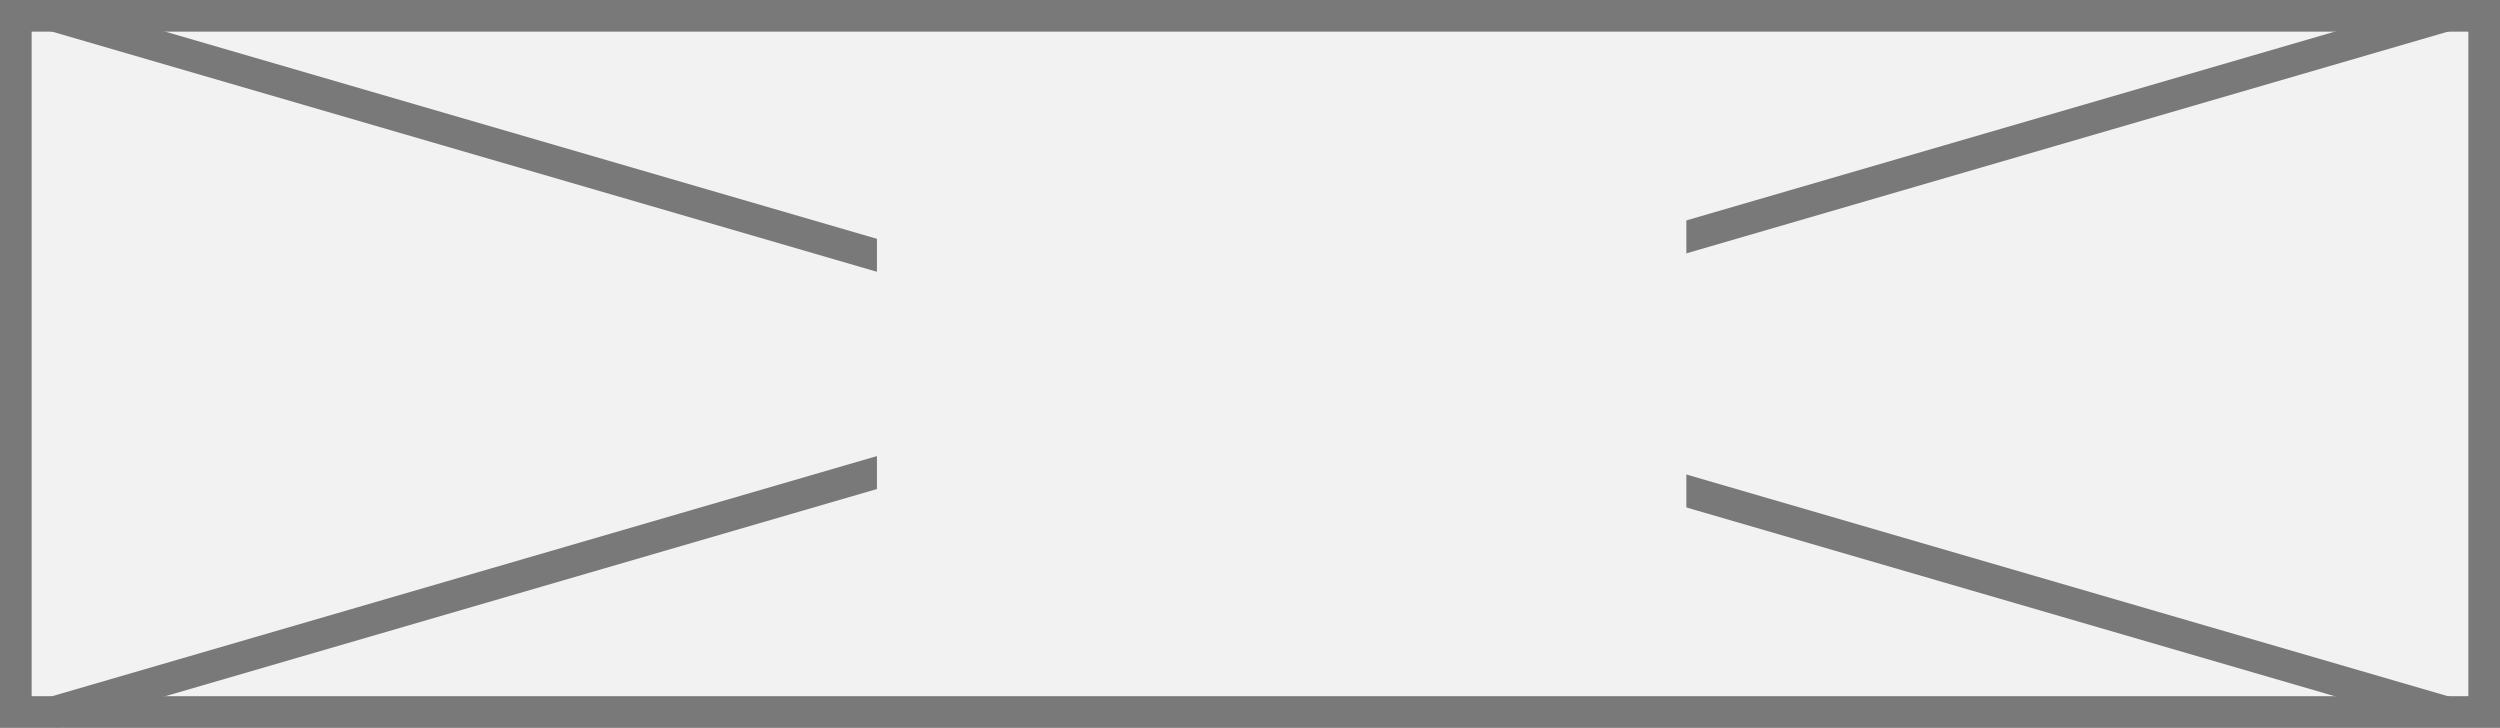
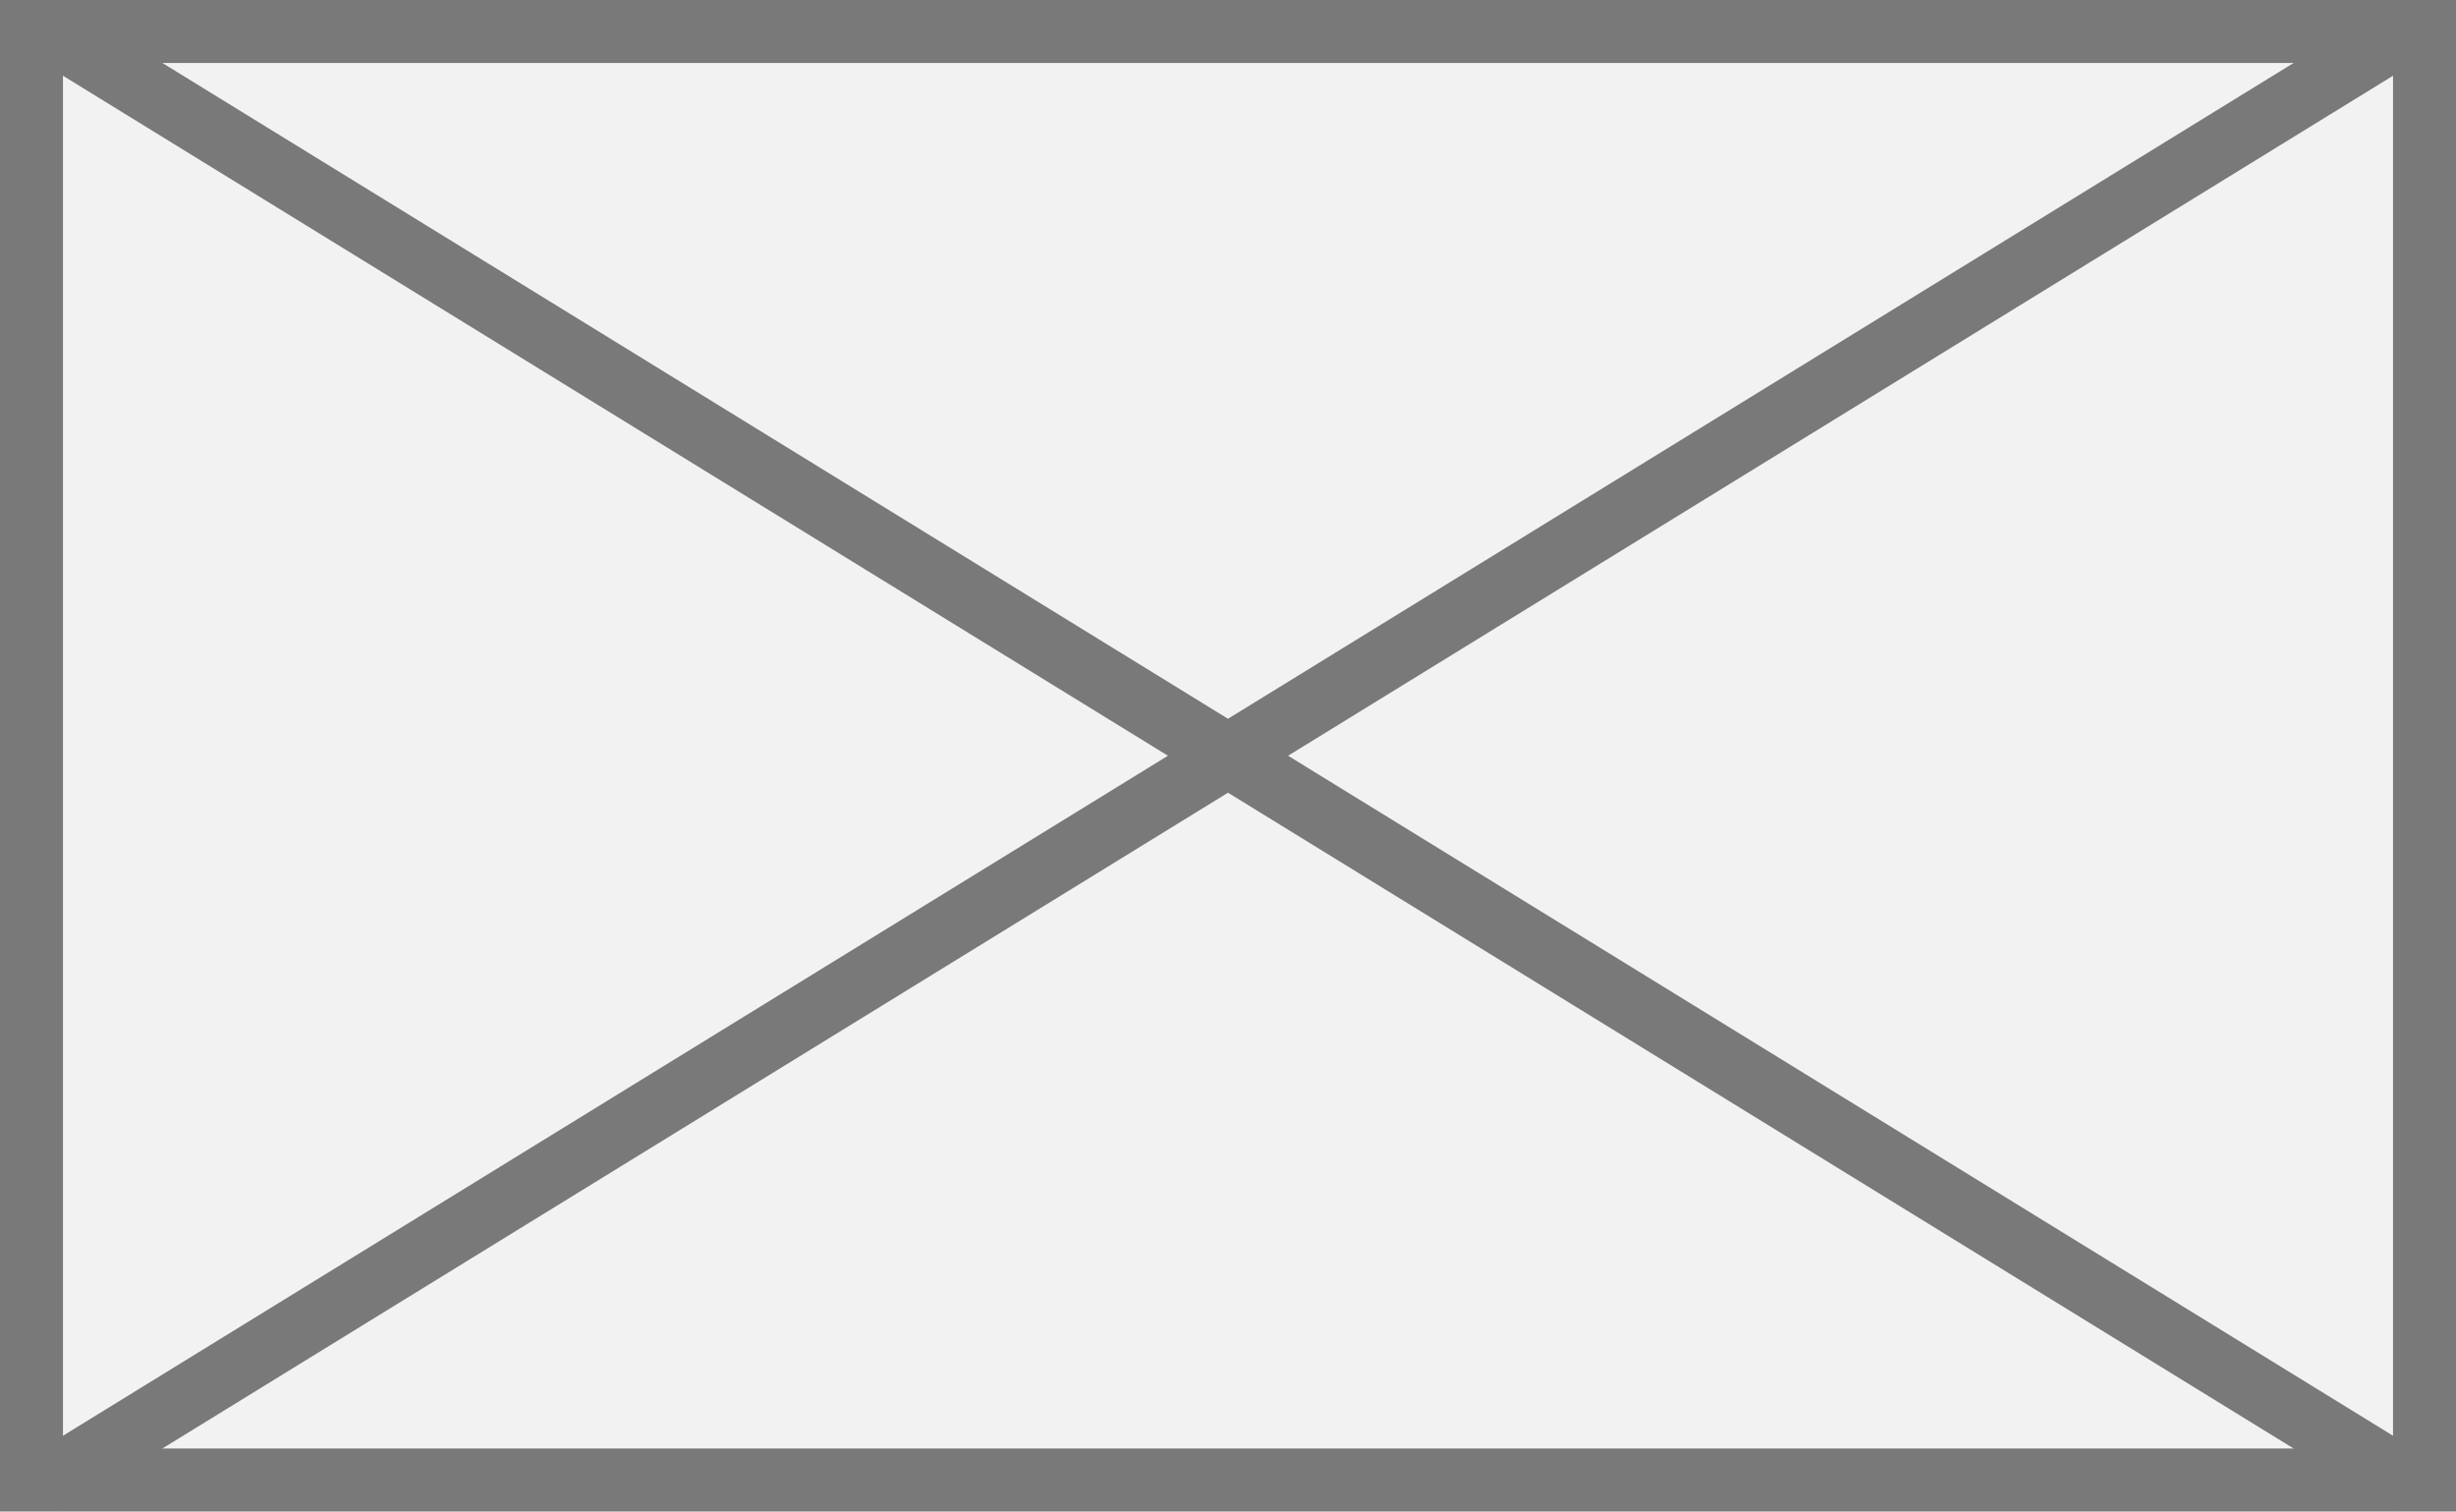
- <svg xmlns="http://www.w3.org/2000/svg" version="1.1" width="79px" height="23px">
-   <defs>
-     <mask fill="white" id="clip10">
-       <path d="M 1061.711 144  L 1087.289 144  L 1087.289 163  L 1061.711 163  Z M 1034 141  L 1113 141  L 1113 164  L 1034 164  Z " fill-rule="evenodd" />
-     </mask>
-   </defs>
-   <g transform="matrix(1 0 0 1 -1034 -141 )">
-     <path d="M 1034.5 141.5  L 1112.5 141.5  L 1112.5 163.5  L 1034.5 163.5  L 1034.5 141.5  Z " fill-rule="nonzero" fill="#f2f2f2" stroke="none" />
-     <path d="M 1034.5 141.5  L 1112.5 141.5  L 1112.5 163.5  L 1034.5 163.5  L 1034.5 141.5  Z " stroke-width="1" stroke="#797979" fill="none" />
-     <path d="M 1035.649 141.48  L 1111.351 163.52  M 1111.351 141.48  L 1035.649 163.52  " stroke-width="1" stroke="#797979" fill="none" mask="url(#clip10)" />
+ <svg xmlns="http://www.w3.org/2000/svg" version="1.1" width="39px" height="24px">
+   <g transform="matrix(1 0 0 1 -254 -4 )">
+     <path d="M 254.5 4.5  L 292.5 4.5  L 292.5 27.5  L 254.5 27.5  L 254.5 4.5  Z " fill-rule="nonzero" fill="#f2f2f2" stroke="none" />
+     <path d="M 254.5 4.5  L 292.5 4.5  L 292.5 27.5  L 254.5 27.5  L 254.5 4.5  Z " stroke-width="1" stroke="#797979" fill="none" />
+     <path d="M 254.692 4.426  L 292.308 27.574  M 292.308 4.426  L 254.692 27.574  " stroke-width="1" stroke="#797979" fill="none" />
  </g>
</svg>
